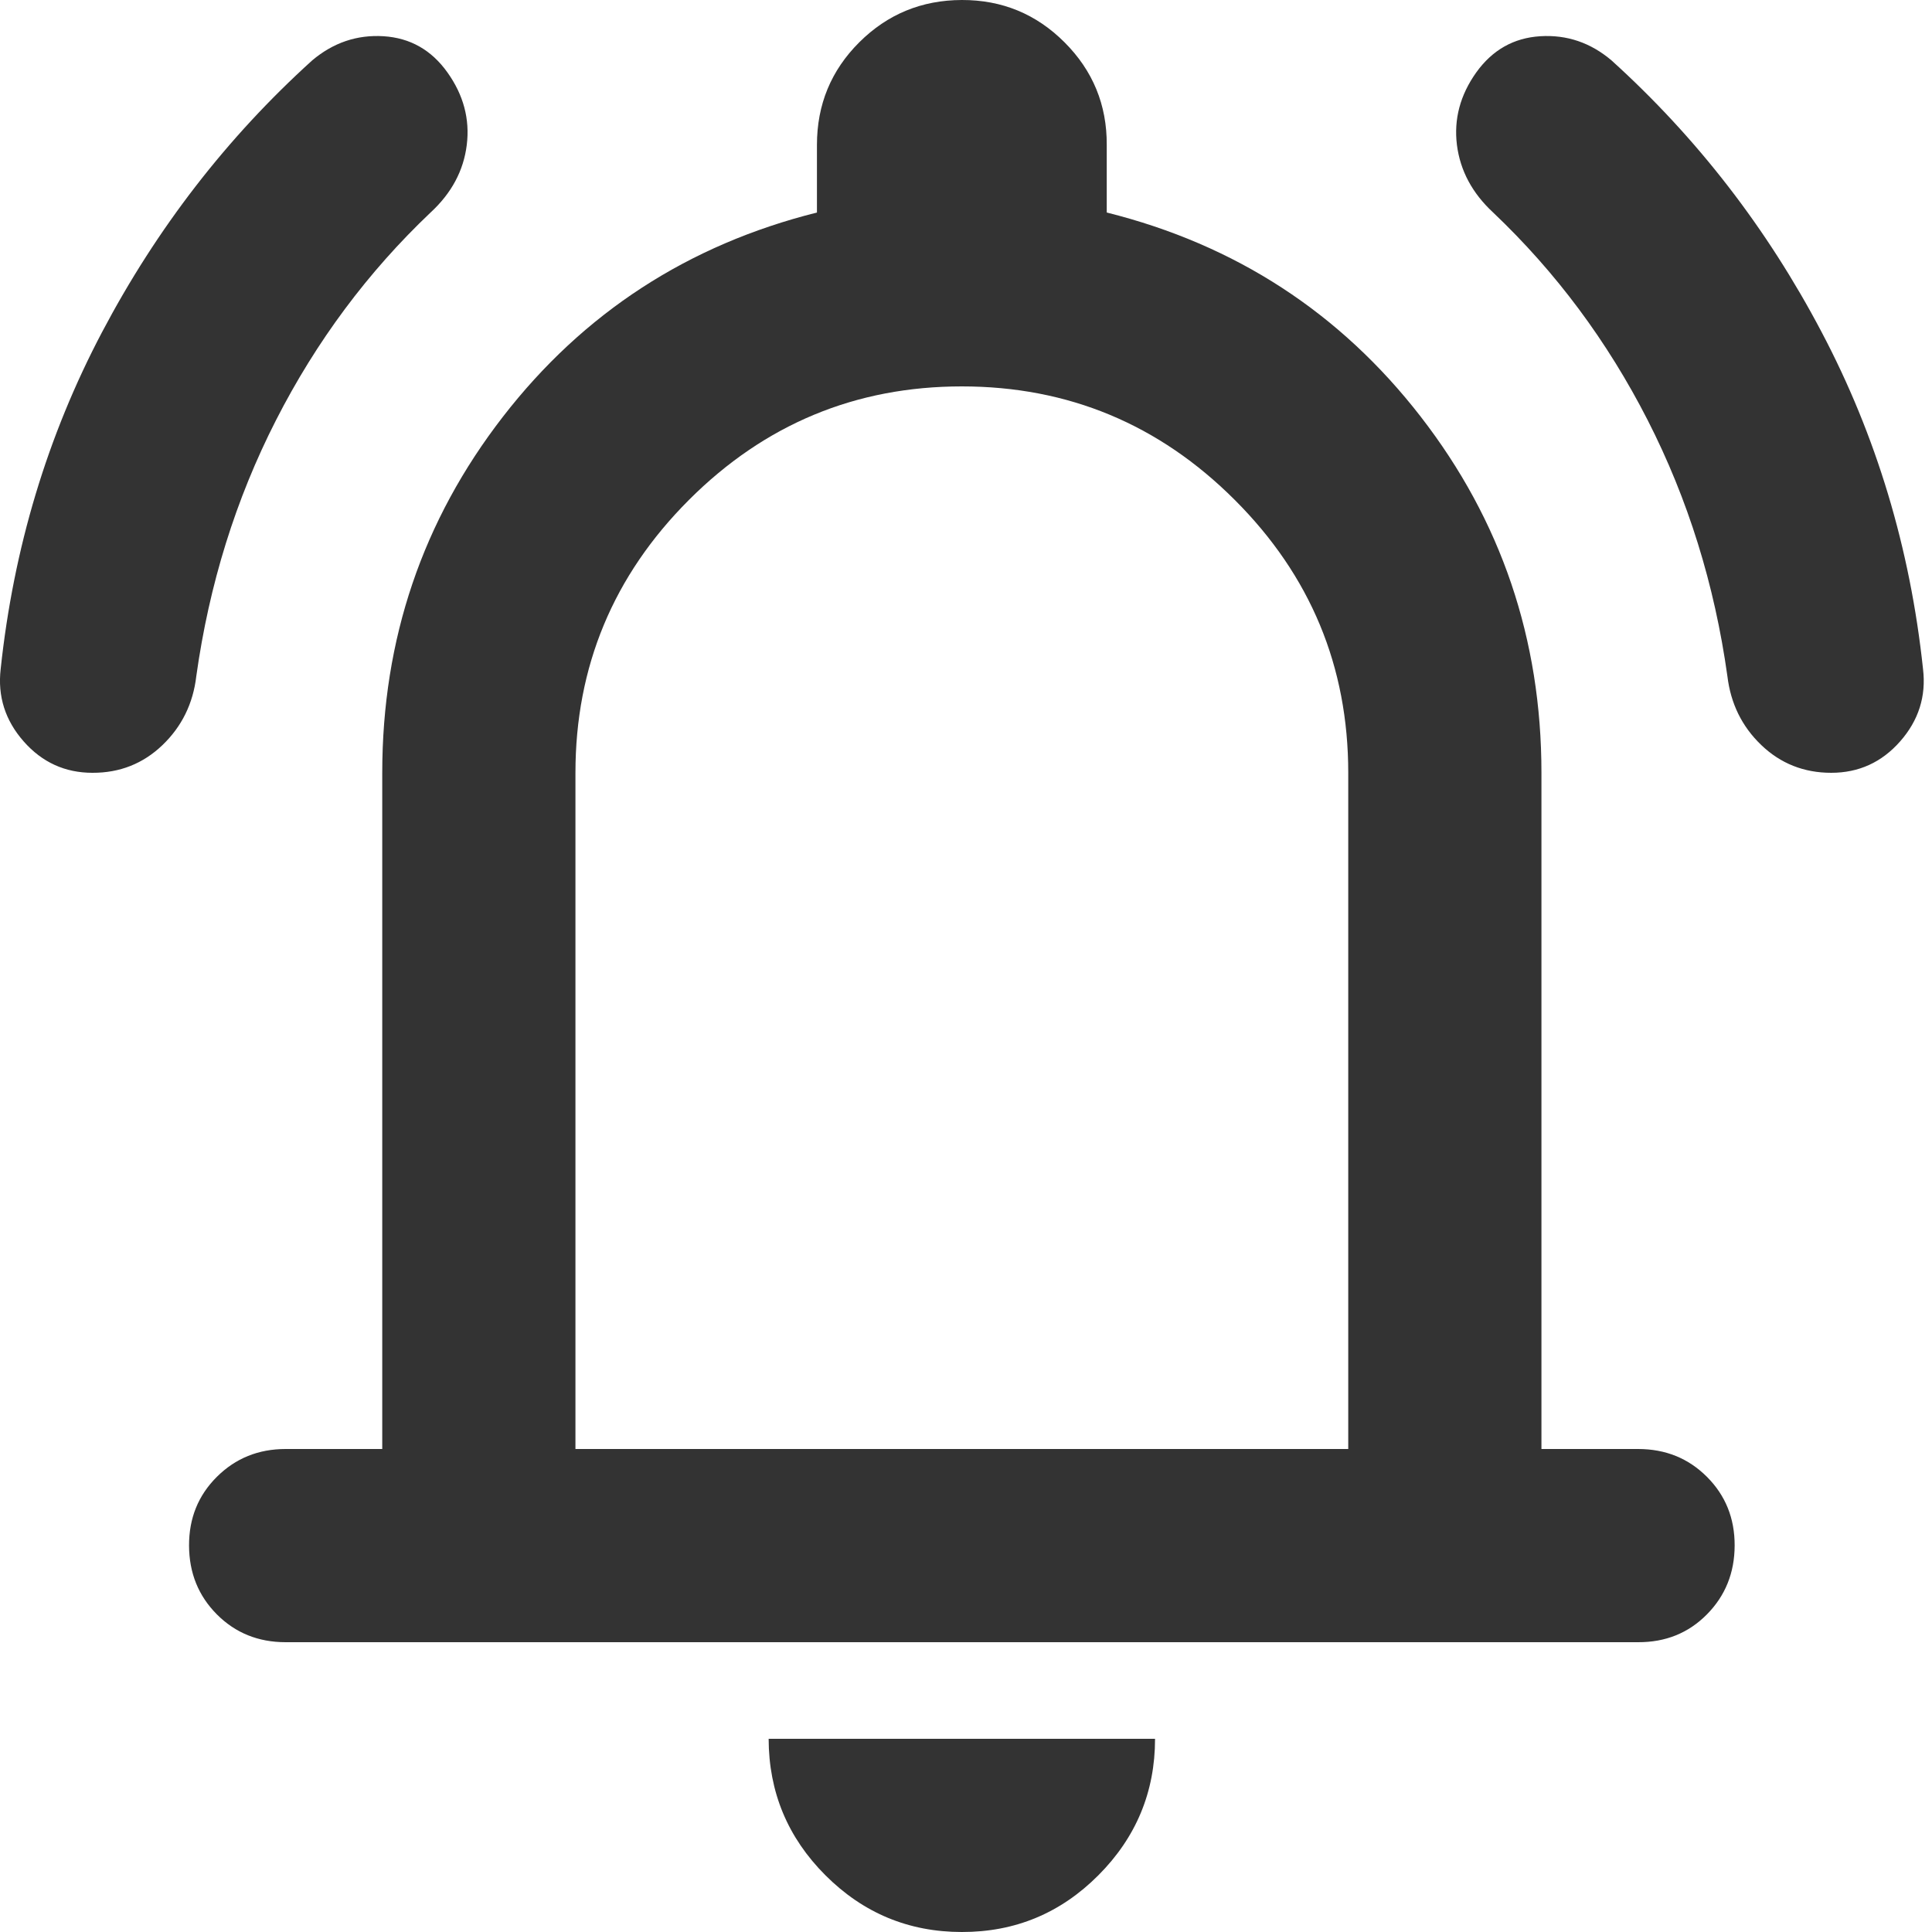
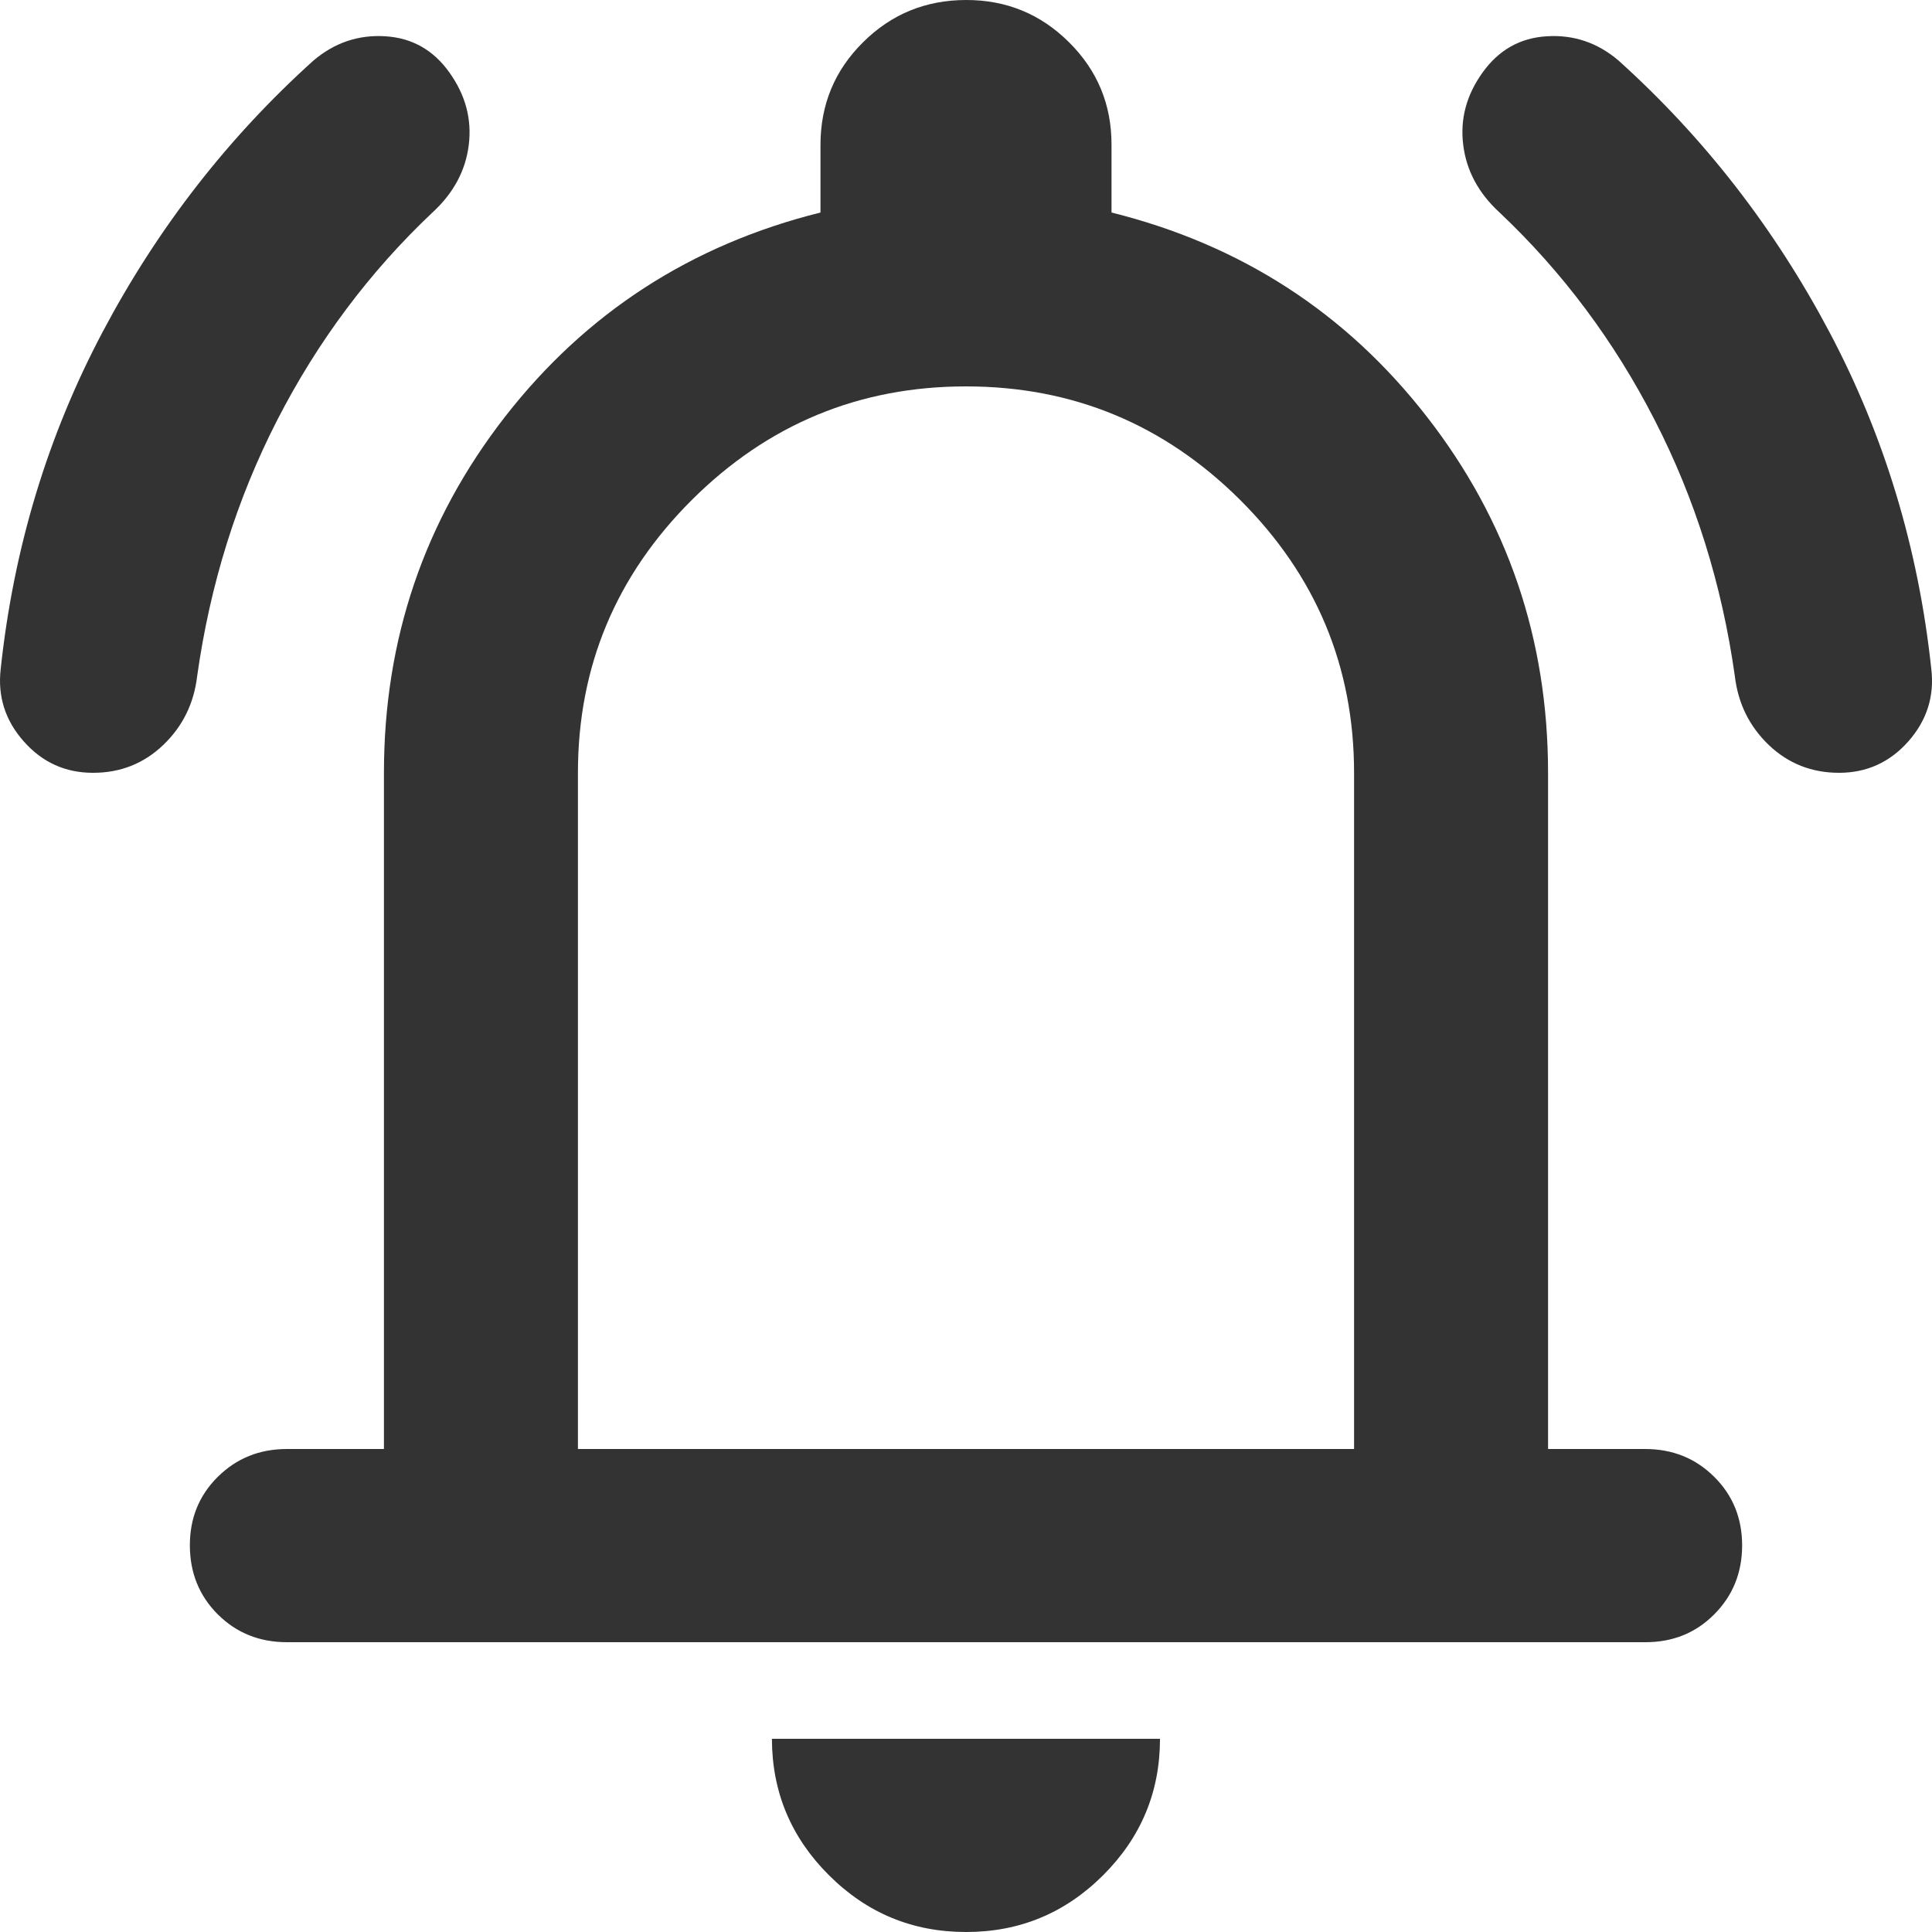
- <svg xmlns="http://www.w3.org/2000/svg" width="20" height="20" viewBox="0 0 20 20" fill="none">
-   <path d="M2.957 17C2.674 17 2.436 16.904 2.245 16.712C2.054 16.52 1.958 16.283 1.957 16C1.956 15.717 2.052 15.48 2.245 15.288C2.438 15.096 2.675 15 2.957 15H3.957V8C3.957 6.617 4.374 5.388 5.207 4.313C6.04 3.238 7.124 2.534 8.457 2.2V1.5C8.457 1.083 8.603 0.729 8.895 0.438C9.187 0.147 9.541 0.001 9.957 2.27273e-06C10.373 -0.001 10.727 0.145 11.02 0.438C11.313 0.731 11.459 1.085 11.457 1.5V2.2C12.79 2.533 13.874 3.238 14.707 4.313C15.54 5.388 15.957 6.617 15.957 8V15H16.957C17.241 15 17.478 15.096 17.67 15.288C17.862 15.48 17.958 15.717 17.957 16C17.956 16.283 17.86 16.52 17.669 16.713C17.478 16.906 17.241 17.001 16.957 17H2.957ZM9.957 20C9.407 20 8.936 19.804 8.545 19.413C8.154 19.022 7.958 18.551 7.957 18H11.957C11.957 18.55 11.761 19.021 11.37 19.413C10.979 19.805 10.508 20.001 9.957 20ZM5.957 15H13.957V8C13.957 6.9 13.566 5.958 12.782 5.175C11.999 4.392 11.057 4 9.957 4C8.857 4 7.915 4.392 7.132 5.175C6.349 5.958 5.957 6.9 5.957 8V15ZM0.957 8C0.674 8 0.436 7.892 0.245 7.675C0.054 7.458 -0.026 7.208 0.007 6.925C0.14 5.675 0.49 4.512 1.057 3.437C1.624 2.362 2.349 1.424 3.232 0.625C3.449 0.442 3.695 0.358 3.97 0.375C4.245 0.392 4.466 0.517 4.632 0.75C4.798 0.983 4.865 1.233 4.832 1.5C4.799 1.767 4.674 2 4.457 2.2C3.807 2.817 3.274 3.533 2.857 4.35C2.44 5.167 2.165 6.05 2.032 7C1.999 7.283 1.882 7.521 1.682 7.713C1.482 7.905 1.24 8.001 0.957 8ZM18.957 8C18.674 8 18.432 7.904 18.232 7.712C18.032 7.52 17.916 7.283 17.882 7C17.749 6.05 17.474 5.167 17.057 4.35C16.64 3.533 16.107 2.817 15.457 2.2C15.241 2 15.116 1.767 15.082 1.5C15.049 1.233 15.116 0.983 15.282 0.75C15.449 0.517 15.67 0.392 15.945 0.375C16.221 0.358 16.466 0.442 16.682 0.625C17.566 1.425 18.291 2.362 18.857 3.437C19.424 4.512 19.774 5.674 19.907 6.925C19.941 7.208 19.861 7.458 19.67 7.675C19.479 7.892 19.241 8 18.957 8Z" fill="#333333" />
+ <svg xmlns="http://www.w3.org/2000/svg" width="22" height="22" viewBox="0 0 22 22" fill="none">
+   <path d="M3.267 18.7C2.954 18.7 2.692 18.594 2.48 18.383C2.269 18.172 2.163 17.911 2.162 17.6C2.161 17.289 2.267 17.028 2.48 16.817C2.693 16.606 2.955 16.5 3.267 16.5H4.372V8.8C4.372 7.278 4.832 5.926 5.752 4.744C6.673 3.562 7.87 2.787 9.343 2.42V1.65C9.343 1.192 9.504 0.802 9.827 0.482C10.149 0.161 10.54 0.001 11 2.5e-06C11.459 -0.001 11.851 0.16 12.174 0.482C12.498 0.804 12.658 1.193 12.657 1.65V2.42C14.13 2.787 15.327 3.561 16.247 4.744C17.168 5.927 17.628 7.279 17.628 8.8V16.5H18.733C19.046 16.5 19.308 16.606 19.52 16.817C19.733 17.028 19.838 17.289 19.838 17.6C19.837 17.911 19.731 18.172 19.519 18.384C19.308 18.596 19.046 18.701 18.733 18.7H3.267ZM11 22C10.392 22 9.872 21.785 9.44 21.354C9.008 20.924 8.791 20.406 8.79 19.8H13.209C13.209 20.405 12.993 20.923 12.561 21.354C12.129 21.785 11.608 22.001 11 22ZM6.581 16.5H15.419V8.8C15.419 7.59 14.986 6.554 14.121 5.692C13.255 4.831 12.215 4.4 11 4.4C9.785 4.4 8.744 4.831 7.879 5.692C7.014 6.554 6.581 7.59 6.581 8.8V16.5ZM1.057 8.8C0.744 8.8 0.482 8.681 0.271 8.443C0.059 8.204 -0.028 7.929 0.008 7.617C0.155 6.242 0.542 4.964 1.168 3.781C1.794 2.598 2.595 1.567 3.571 0.688C3.81 0.486 4.082 0.394 4.386 0.413C4.69 0.431 4.934 0.568 5.117 0.825C5.301 1.082 5.374 1.357 5.338 1.65C5.302 1.943 5.164 2.2 4.924 2.42C4.206 3.098 3.617 3.887 3.156 4.785C2.696 5.683 2.392 6.655 2.245 7.7C2.208 8.012 2.079 8.273 1.858 8.484C1.637 8.695 1.37 8.801 1.057 8.8ZM20.942 8.8C20.629 8.8 20.362 8.694 20.141 8.483C19.921 8.272 19.792 8.011 19.755 7.7C19.608 6.655 19.304 5.683 18.843 4.785C18.383 3.887 17.794 3.098 17.076 2.42C16.836 2.2 16.698 1.943 16.662 1.65C16.625 1.357 16.698 1.082 16.883 0.825C17.067 0.568 17.311 0.431 17.615 0.413C17.919 0.394 18.191 0.486 18.429 0.688C19.405 1.567 20.206 2.599 20.832 3.781C21.458 4.963 21.845 6.242 21.992 7.617C22.029 7.929 21.941 8.204 21.73 8.443C21.519 8.681 21.256 8.8 20.942 8.8Z" fill="#333333" />
</svg>
